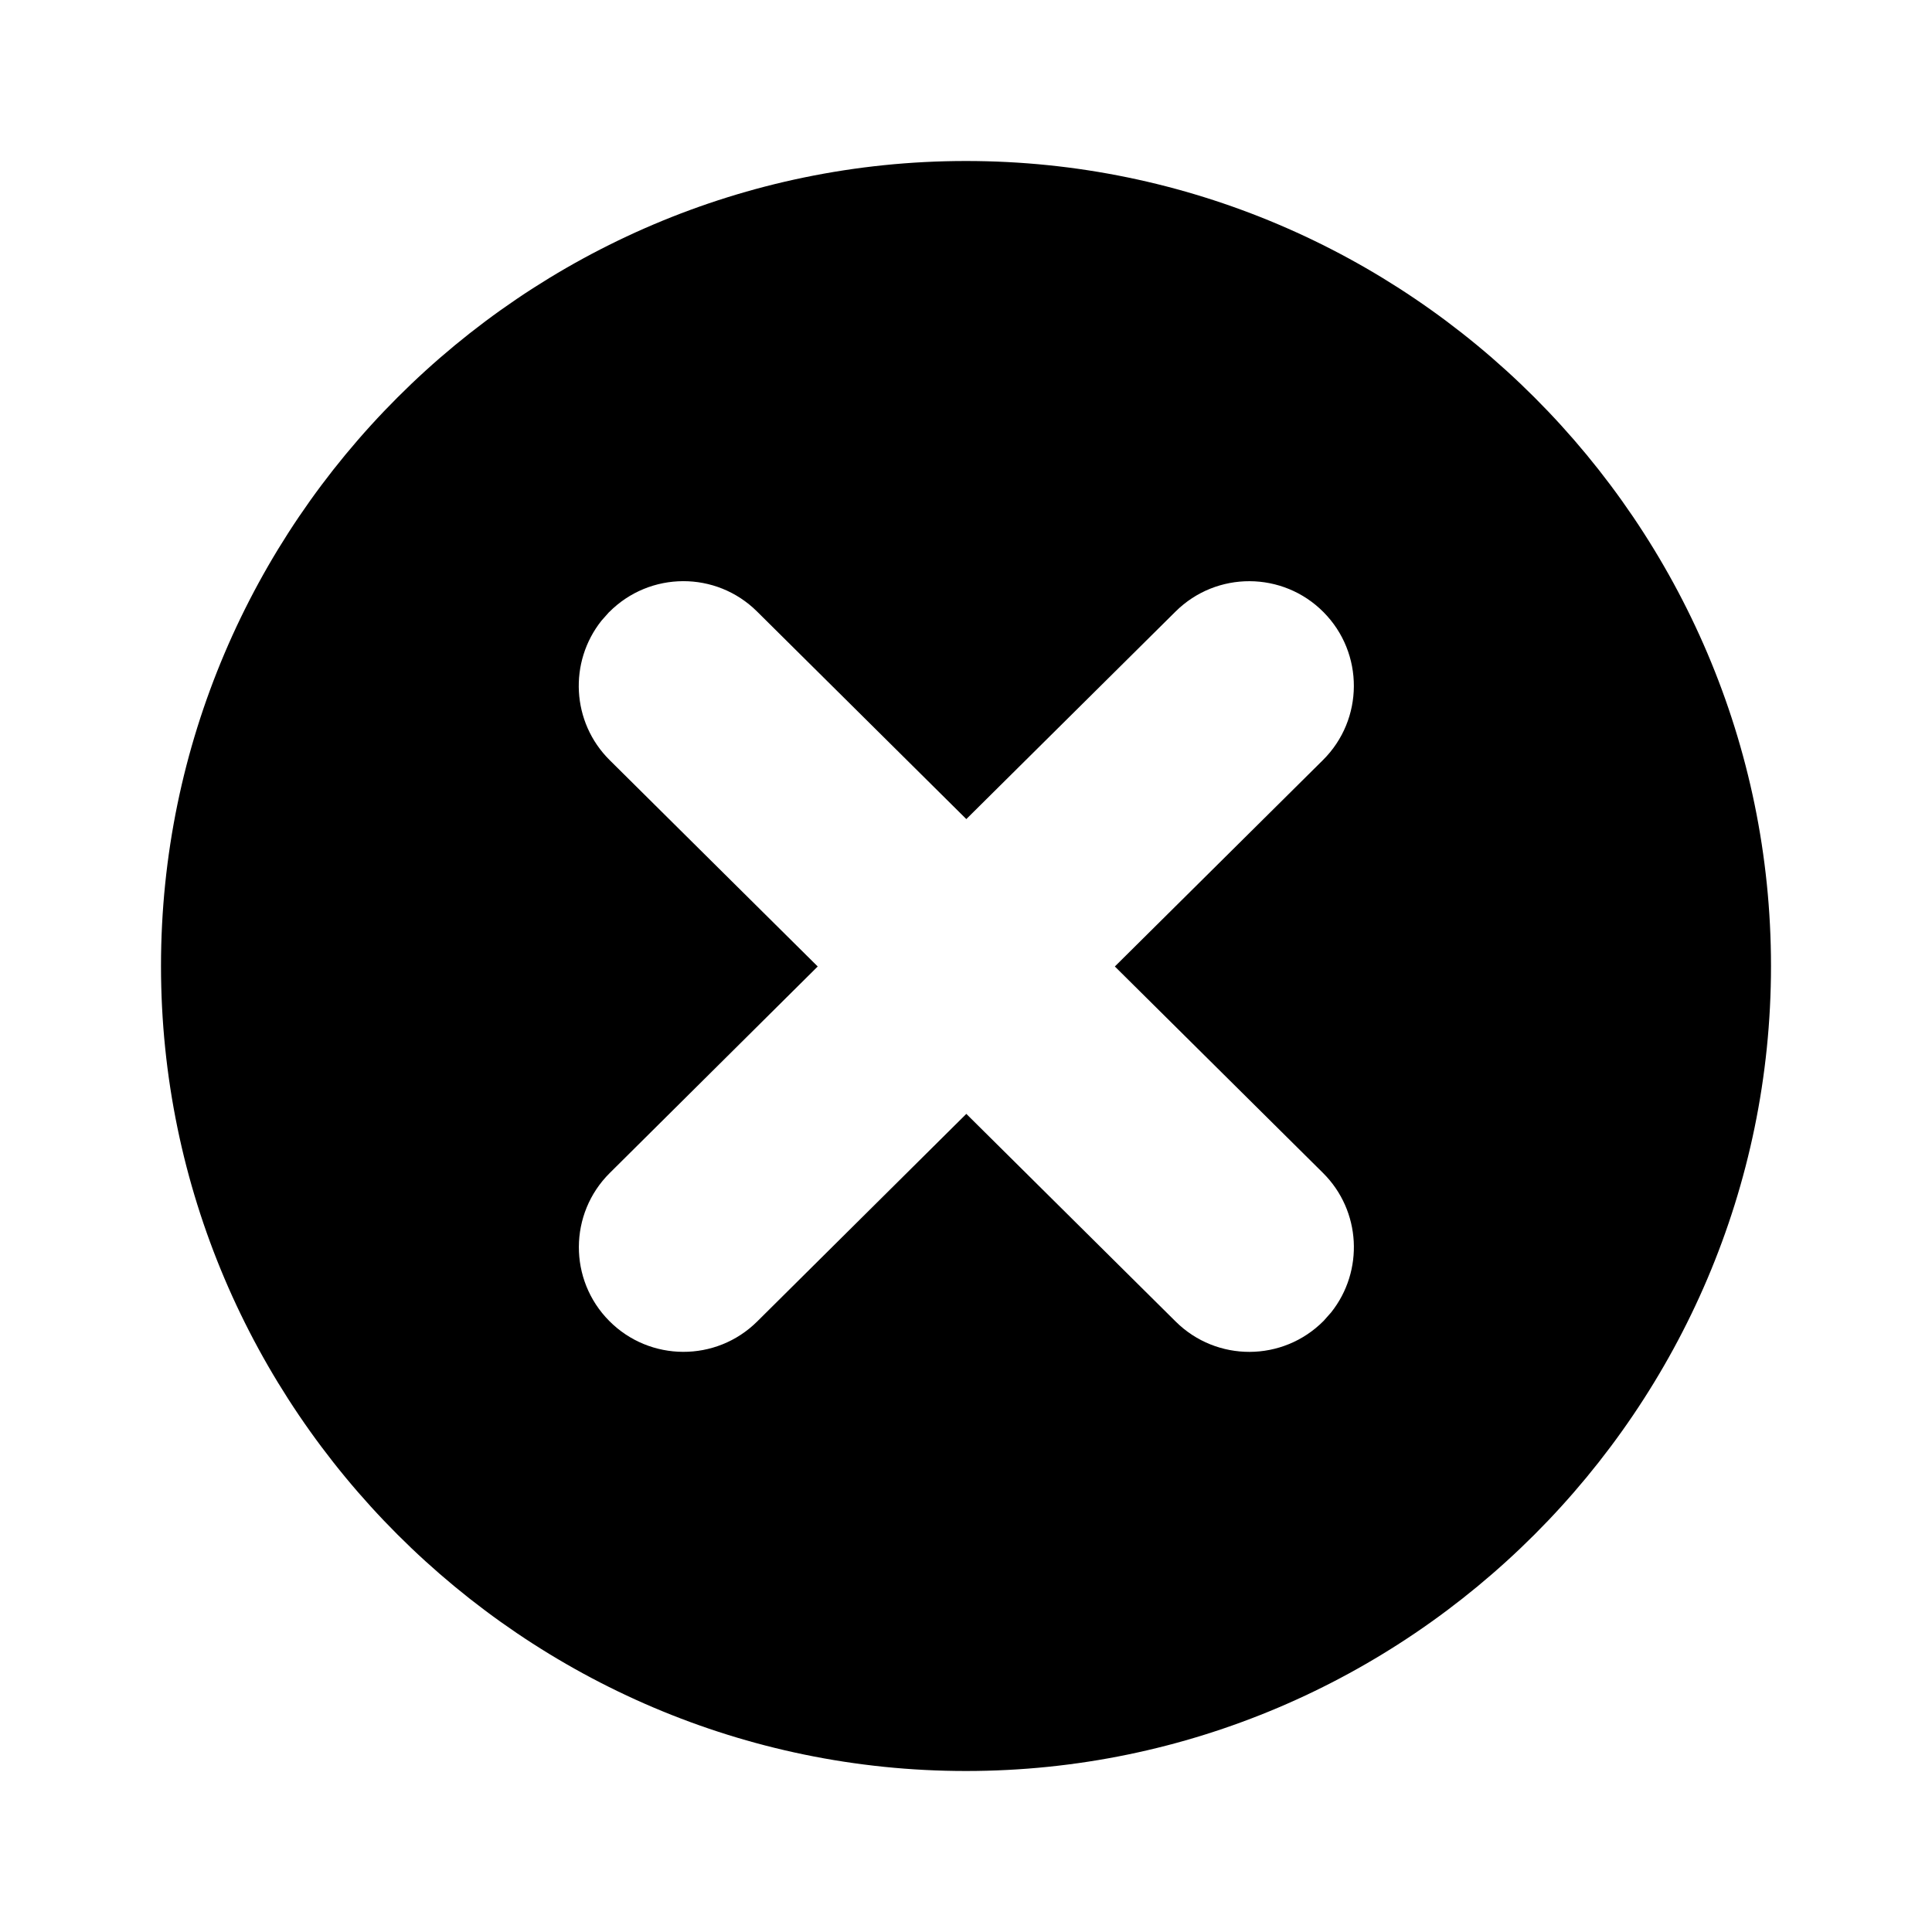
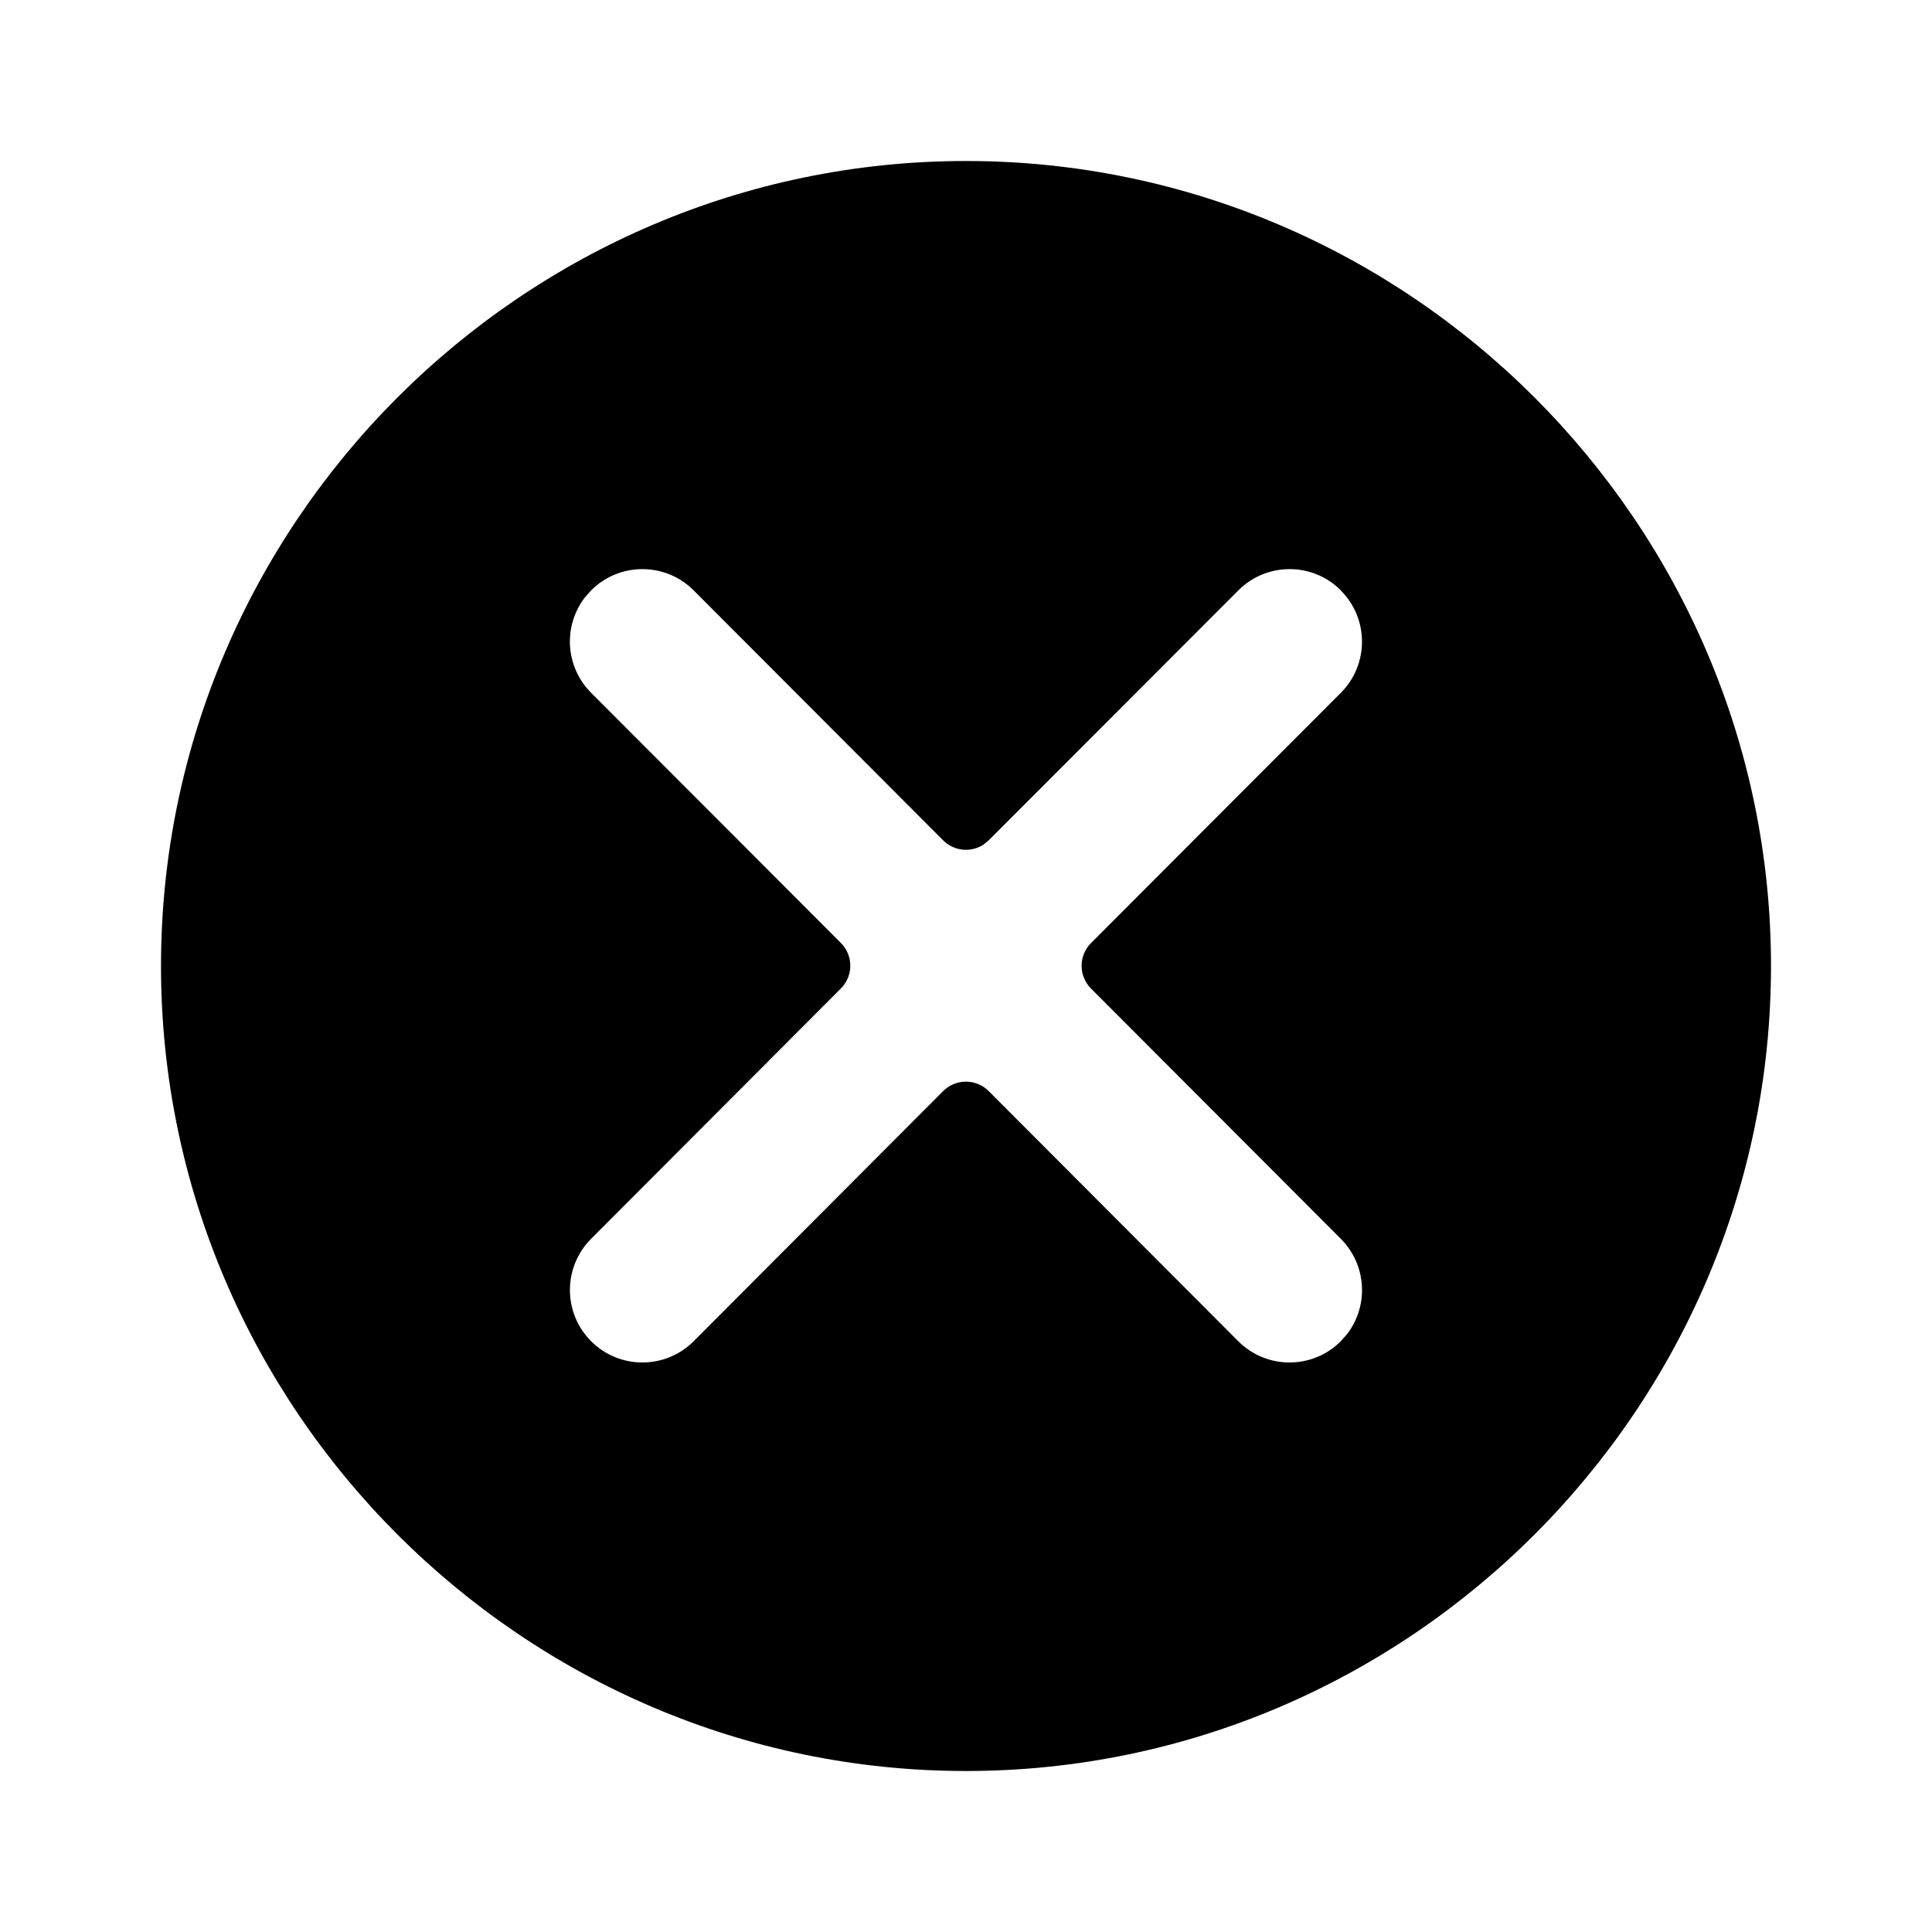
<svg xmlns="http://www.w3.org/2000/svg" width="24" height="24" viewBox="0 0 24 24">
-   <path d="M7.567 7.604c.506-.51 1.329-.513 1.838-.007L12.004 10.175l2.599-2.578c.51-.506 1.333-.502 1.838.007.506.51.502 1.333-.007 1.838L13.849 12.006l2.585 2.564c.476.472.51 1.22.102 1.733l-.094.106c-.506.51-1.329.513-1.838.007L12.004 13.837l-2.598 2.579c-.51.506-1.333.502-1.838-.007-.506-.51-.502-1.333.007-1.838L10.158 12.006 7.574 9.443c-.476-.472-.51-1.22-.102-1.733l.094-.106zM12 2c-5.5 0-10 4.5-10 10s4.5 10 10 10 10-4.5 10-10-4.5-10-10-10z" />
+   <path d="M12 2c5.5 0 10 4.5 10 10s-4.5 10-10 10-10-4.5-10-10 4.5-10 10-10zm4.656 5.333a.9.9 0 0 0-1.273.001l-3.101 3.105-.063.052a.4.4 0 0 1-.503-.052L8.617 7.334a.9.9 0 0 0-1.273-.001l-.081.092A.9.9 0 0 0 7.343 8.606l3.103 3.108a.4.4 0 0 1 0 .565L7.343 15.389a.9.9 0 0 0 1.274 1.272l3.099-3.107a.4.4 0 0 1 .566 0l3.1 3.107a.9.9 0 0 0 1.273.001l.081-.092a.9.9 0 0 0-.08-1.181l-3.103-3.109a.4.4 0 0 1 0-.565l3.103-3.108a.9.9 0 0 0-.001-1.273z" />
</svg>
